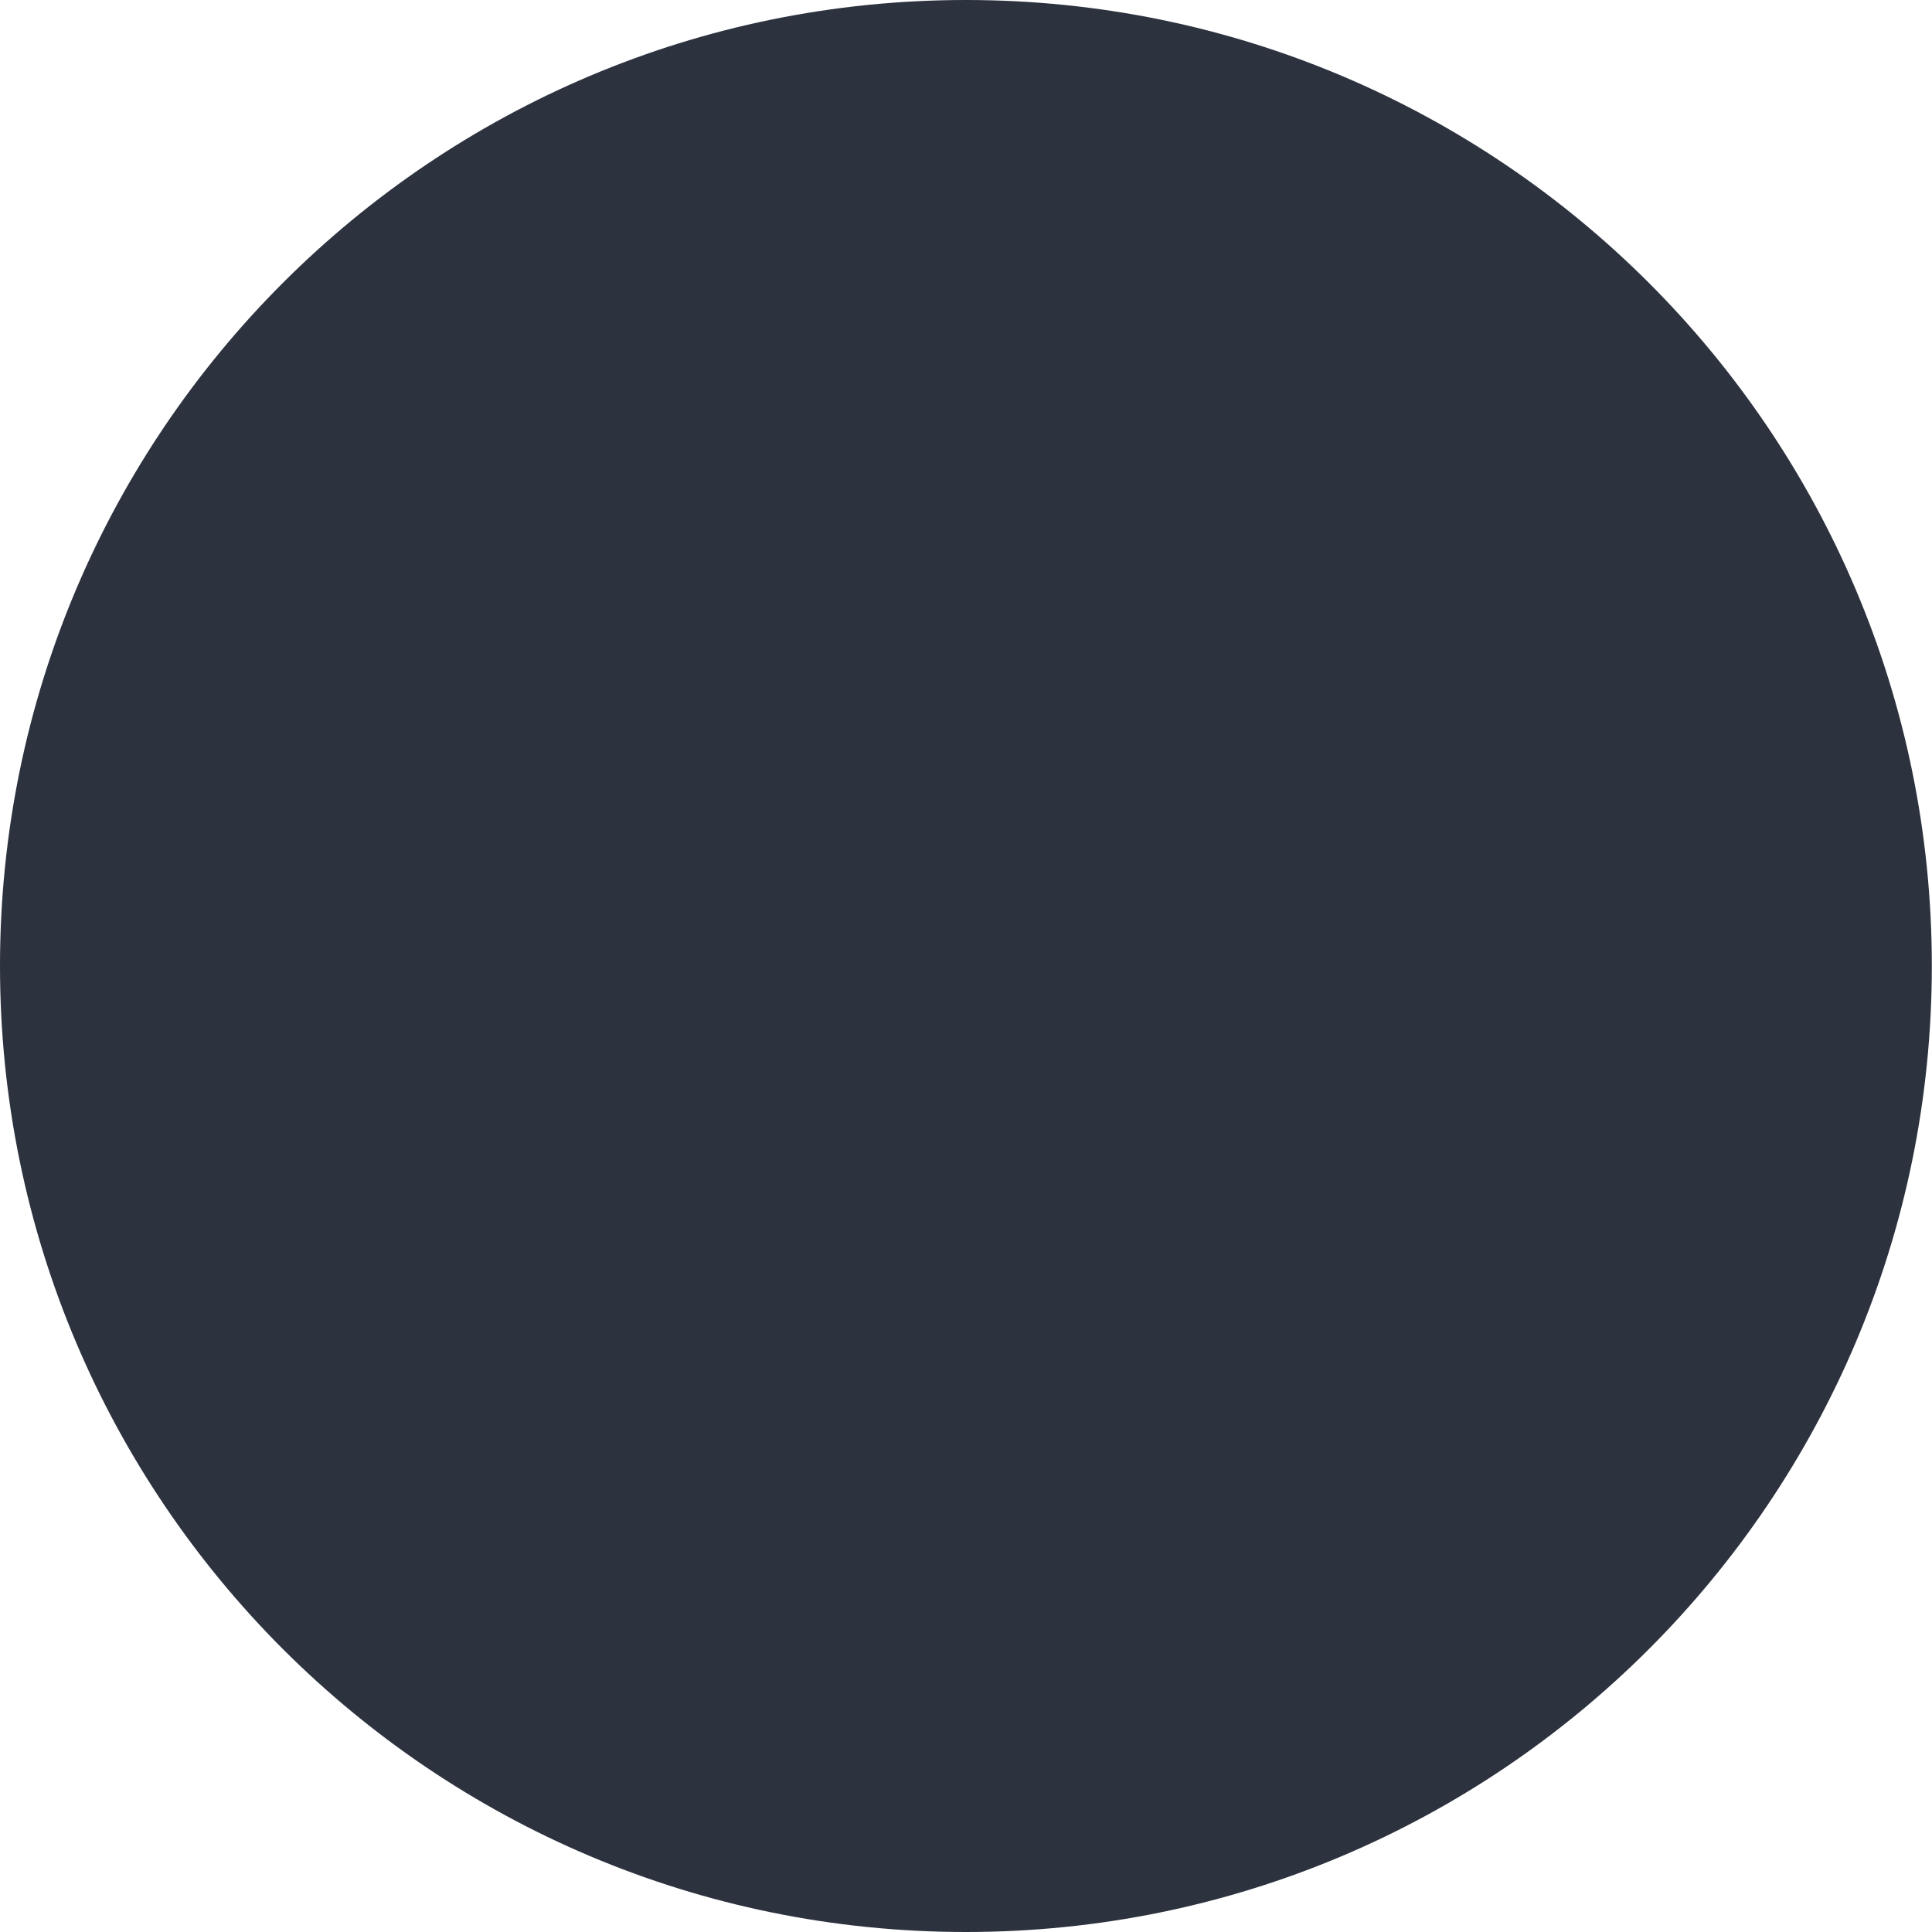
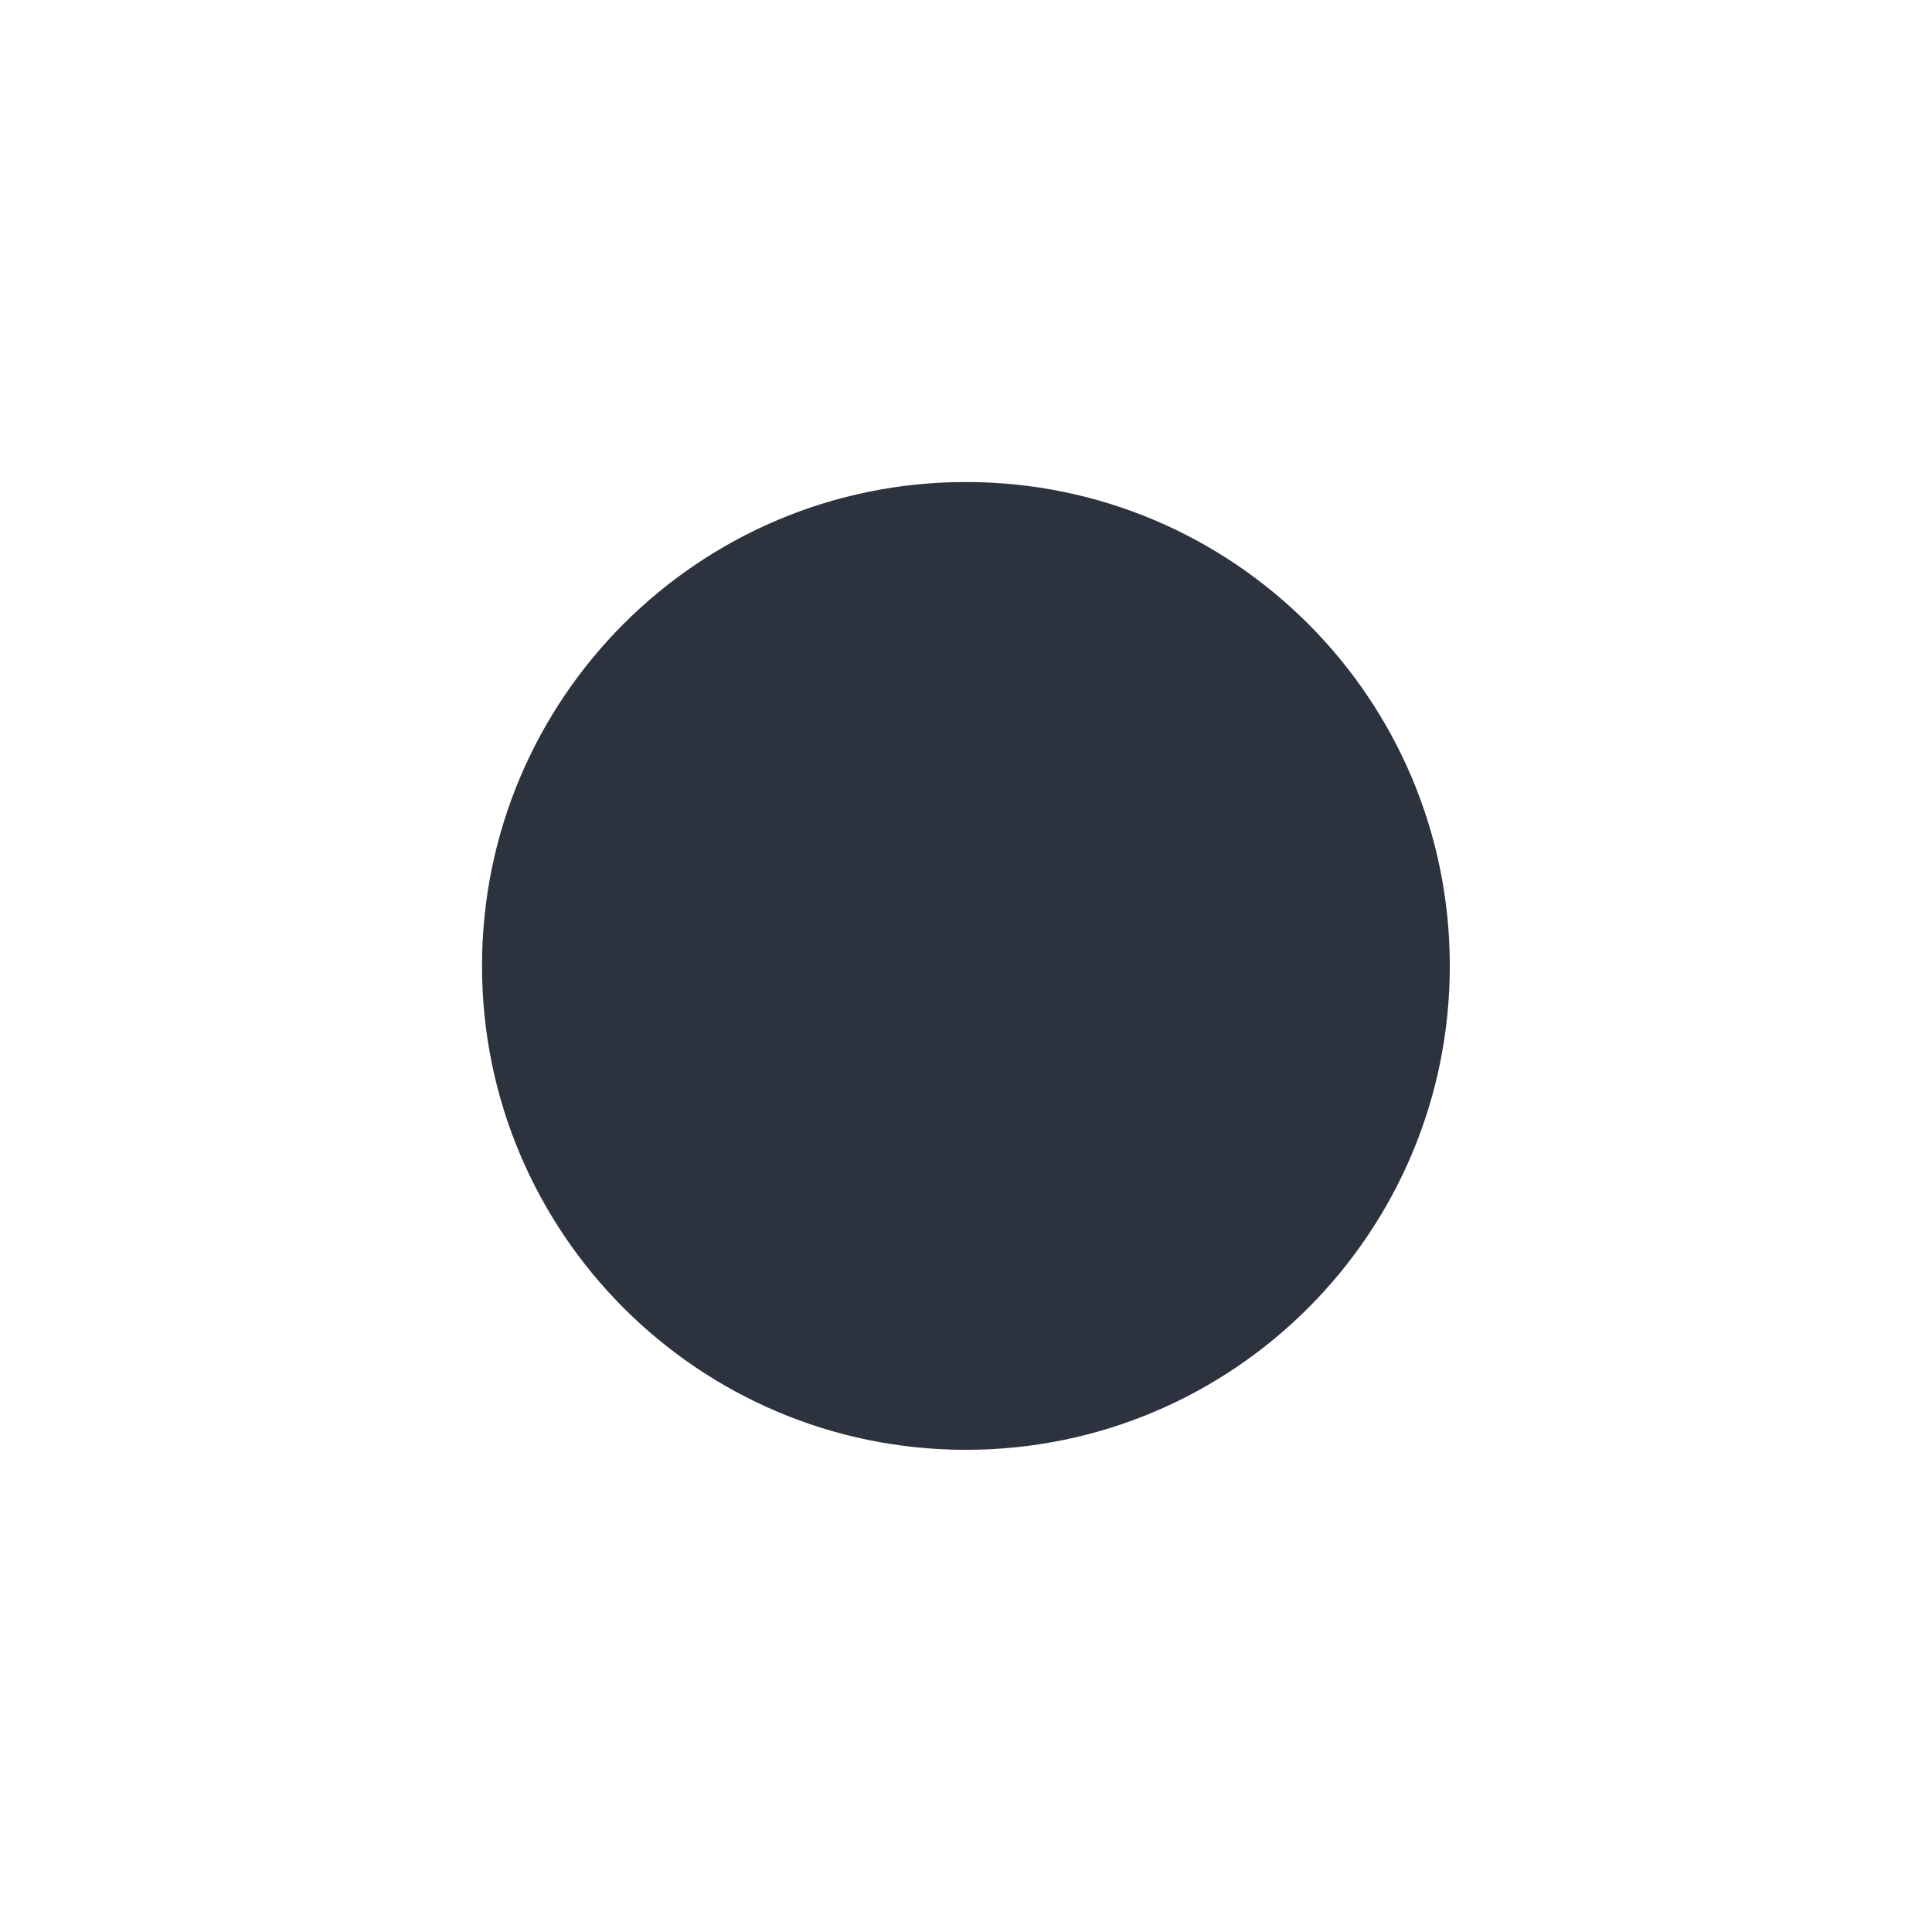
<svg xmlns="http://www.w3.org/2000/svg" version="1.1" id="Ebene_1" x="0px" y="0px" viewBox="0 0 1133.9 1133.9" enable-background="new 0 0 1133.9 1133.9" xml:space="preserve">
-   <path fill="#2C323E" d="M566.9,1133.9C253.8,1133.9,0,880.1,0,566.9S253.8,0,566.9,0s566.9,253.8,566.9,566.9  S880.1,1133.9,566.9,1133.9z" />
+   <circle fill="#2C323E" stroke="#2C323E" stroke-miterlimit="10" cx="566.9" cy="566.9" r="283.5" />
</svg>
